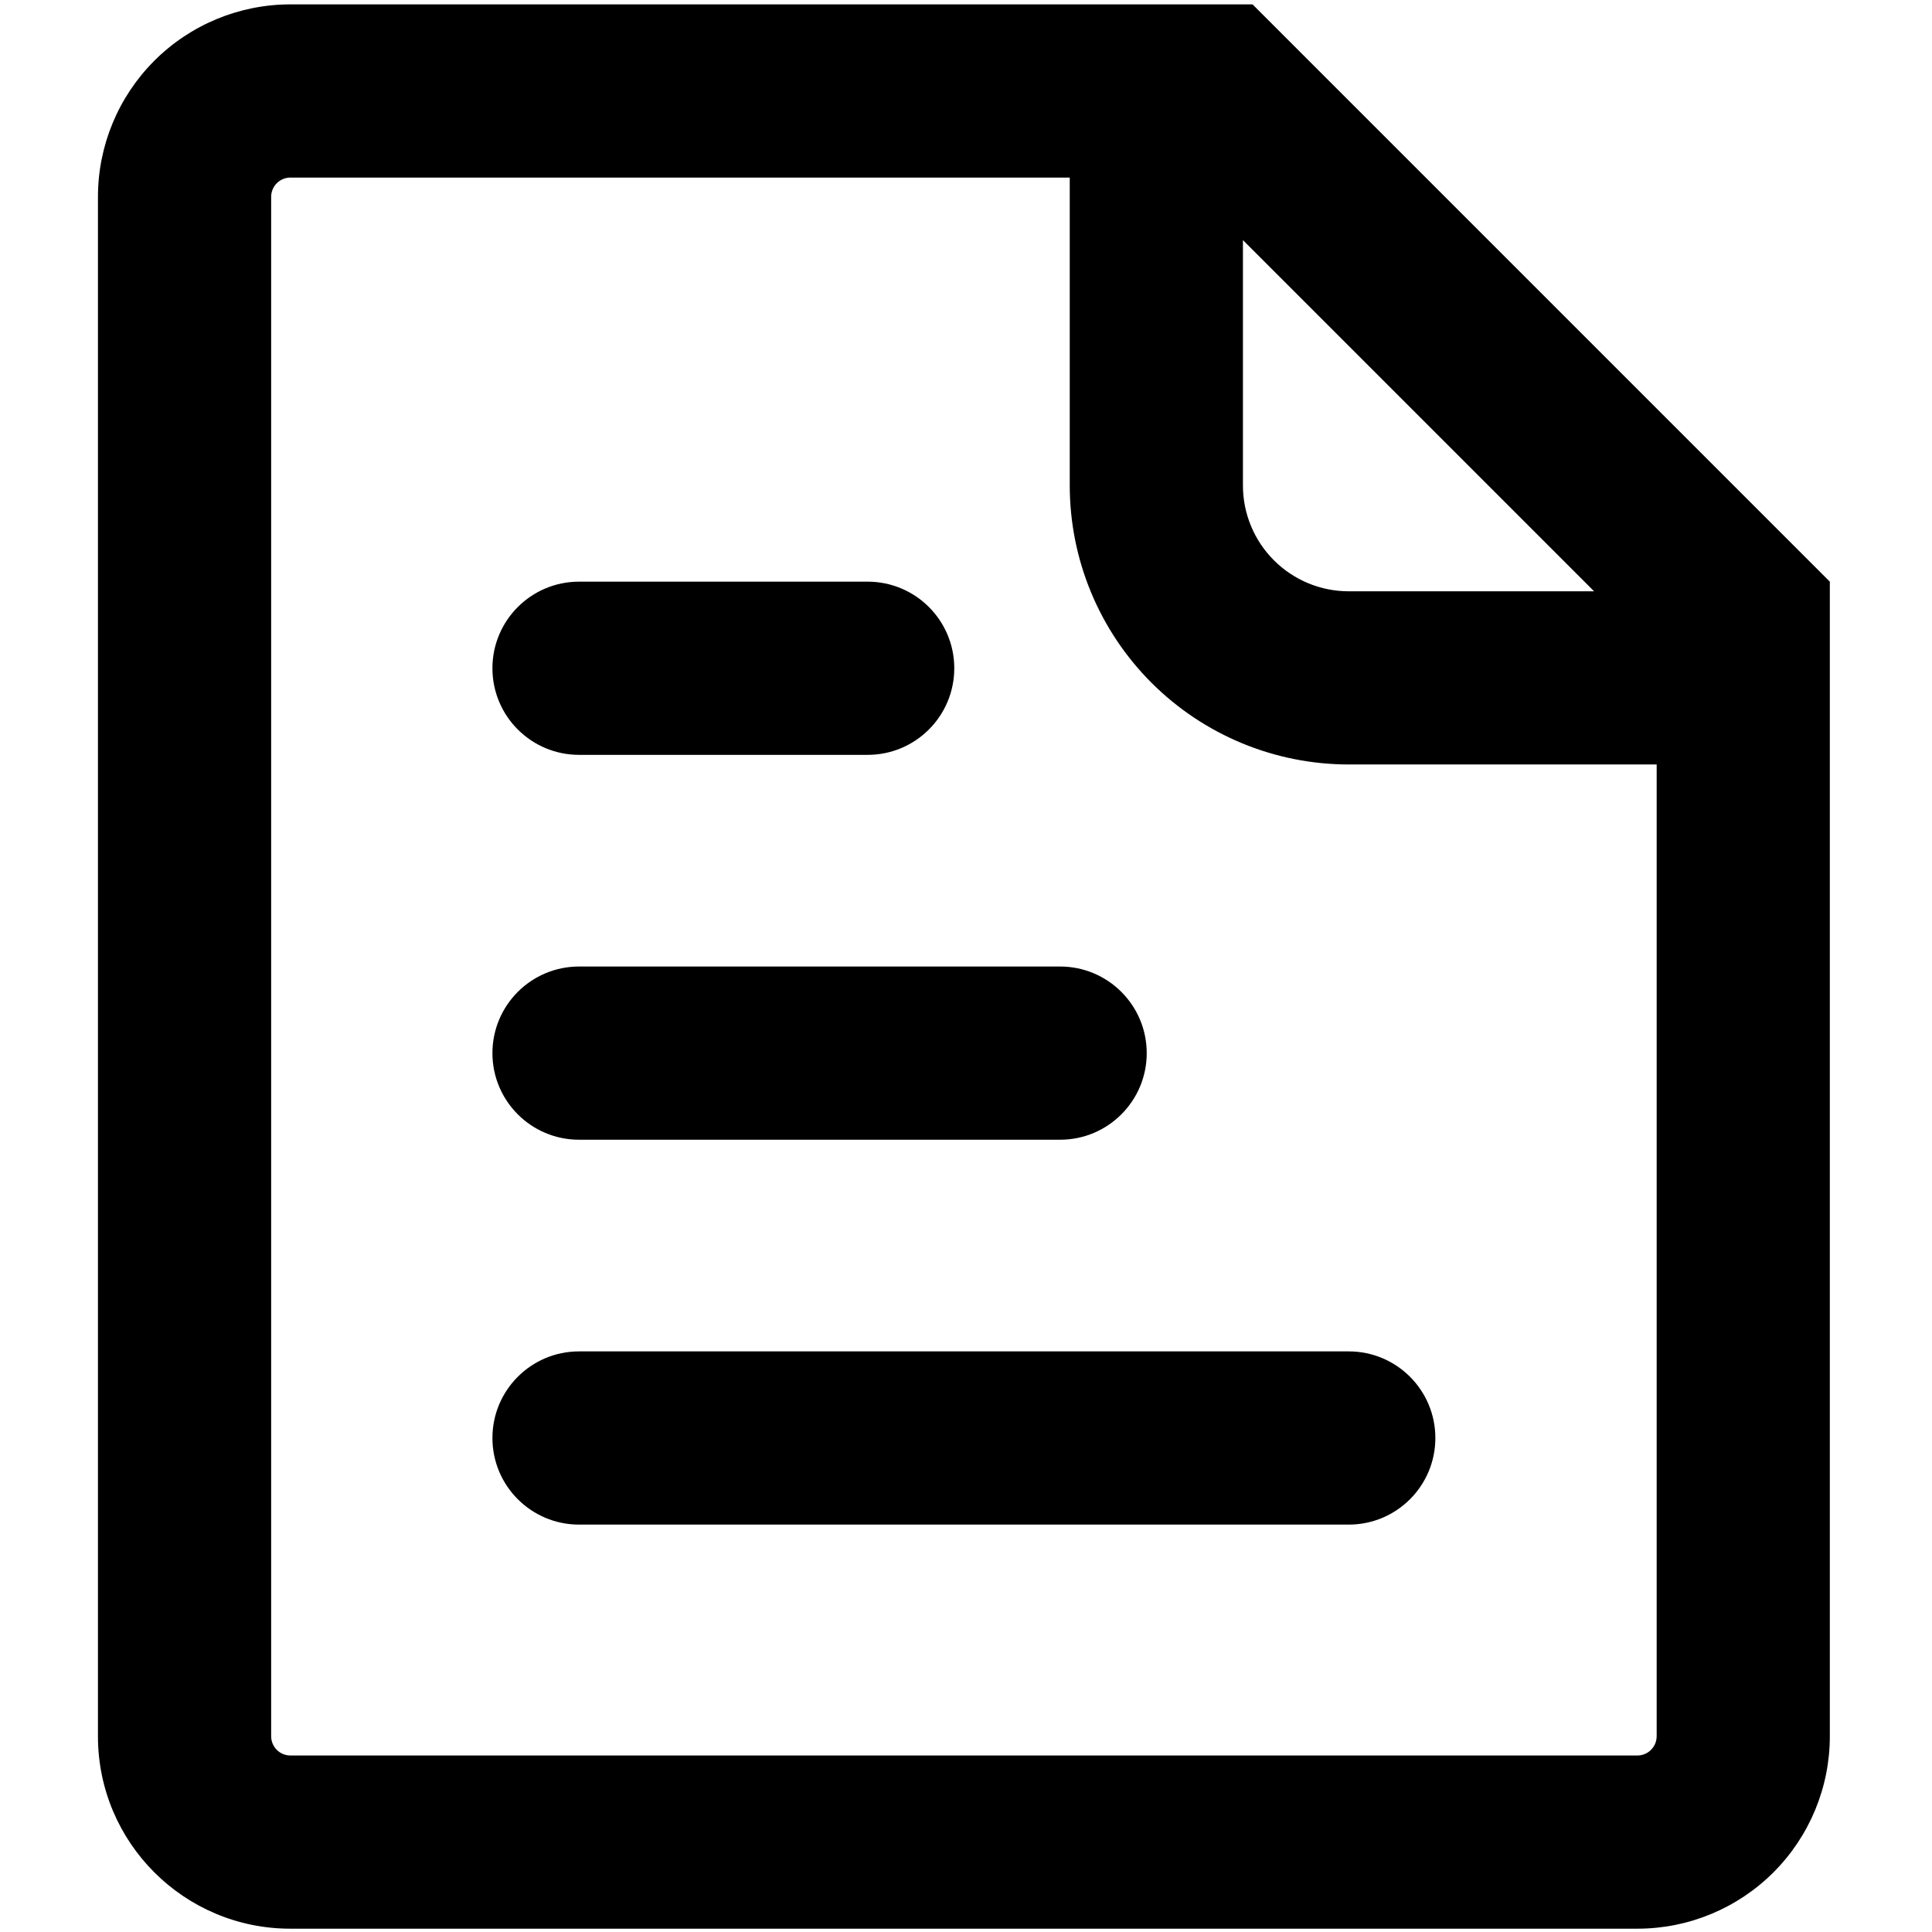
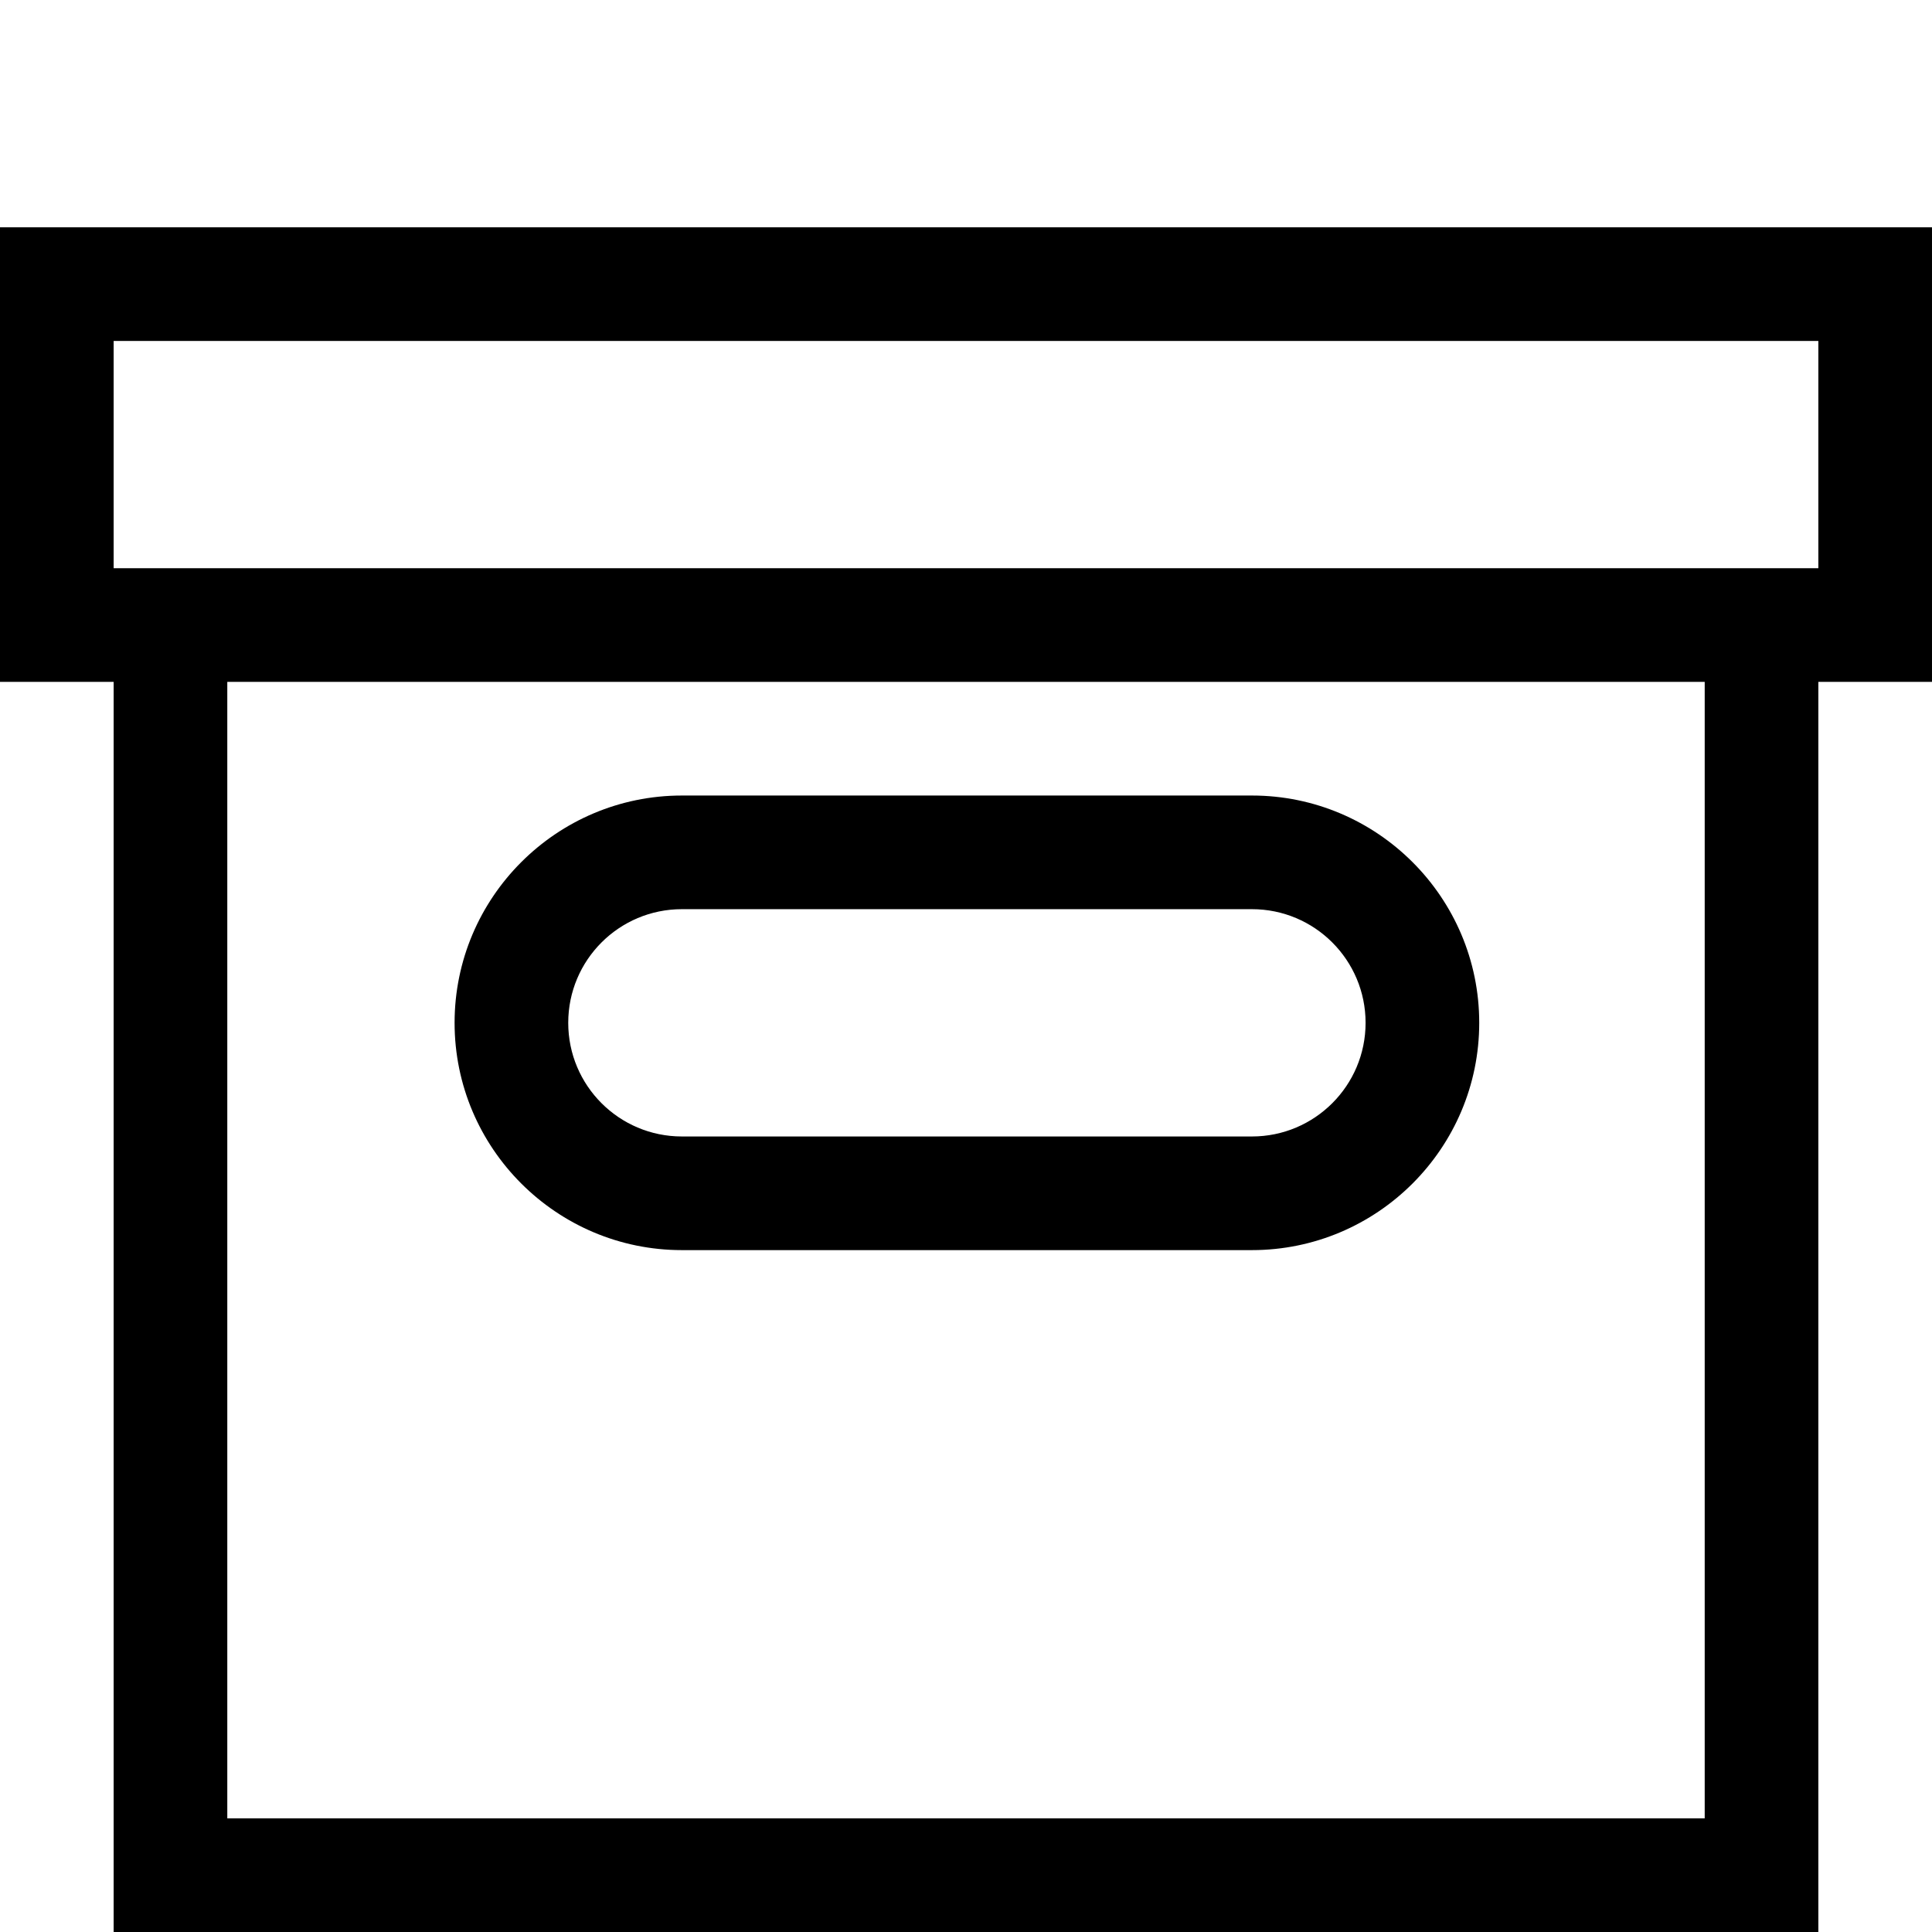
- <svg xmlns="http://www.w3.org/2000/svg" t="1728183774350" class="icon" viewBox="0 0 1024 1024" version="1.1" p-id="5510" width="256" height="256">
-   <path d="M663.88 2.324H153.917a101.982 101.982 0 0 0-72.12 29.87 101.991 101.991 0 0 0-29.88 72.12v815.944a101.982 101.982 0 0 0 101.99 101.99h713.953c27.054 0 52.992-10.752 72.12-29.87a102.001 102.001 0 0 0 29.87-72.12V308.296L663.88 2.324z m-5.1 124.938l186.132 186.143H714.875c-14.879 0-29.143-5.908-39.67-16.435a56.058 56.058 0 0 1-16.425-39.66v-130.048z m219.279 792.986c0 2.703-1.075 5.304-2.99 7.209a10.193 10.193 0 0 1-7.209 2.99H153.917c-2.703 0-5.304-1.075-7.209-2.99a10.193 10.193 0 0 1-2.99-7.209V104.315c0-2.703 1.075-5.304 2.99-7.209a10.174 10.174 0 0 1 7.209-2.99H566.989v163.185c0 39.219 15.585 76.841 43.315 104.571a147.924 147.924 0 0 0 104.581 43.315h163.185v515.062z m-163.185-203.981H306.903c-25.354 0-45.906 20.552-45.906 45.896 0 25.354 20.552 45.906 45.906 45.906h407.972c25.344 0 45.896-20.552 45.896-45.906 0-25.344-20.552-45.896-45.896-45.896zM306.903 604.078h254.976c25.354 0 45.906-20.552 45.906-45.896 0-25.354-20.552-45.906-45.906-45.906h-254.976c-25.354 0-45.906 20.552-45.906 45.906 0.01 25.344 20.552 45.896 45.906 45.896z m0-203.991h152.986c25.344 0 45.896-20.552 45.896-45.896s-20.552-45.896-45.896-45.896h-152.986c-25.354 0-45.906 20.552-45.906 45.896s20.552 45.896 45.906 45.896z m0 0" fill="#000000" p-id="5511" />
+ <svg xmlns="http://www.w3.org/2000/svg" t="1728401151867" class="icon" viewBox="0 0 1024 1024" version="1.1" p-id="11953" width="200" height="200">
+   <path d="M1024 120.471H0v240.941h60.235v662.588h903.529V361.412h60.235V120.471z m-120.471 843.294H120.471V361.412h783.059v602.353z m60.235-662.588H60.235V180.706h903.529v120.471zM361.412 662.588h302.14c66.44 0 120.471-54.031 120.471-120.471s-54.031-120.471-120.471-120.471H361.412c-66.44 0-120.471 54.031-120.471 120.471s54.031 120.471 120.471 120.471z m0-180.706h302.14a60.235 60.235 0 0 1 0 120.471H361.412a60.235 60.235 0 0 1 0-120.471z" p-id="11954" fill="#000000" />
</svg>
